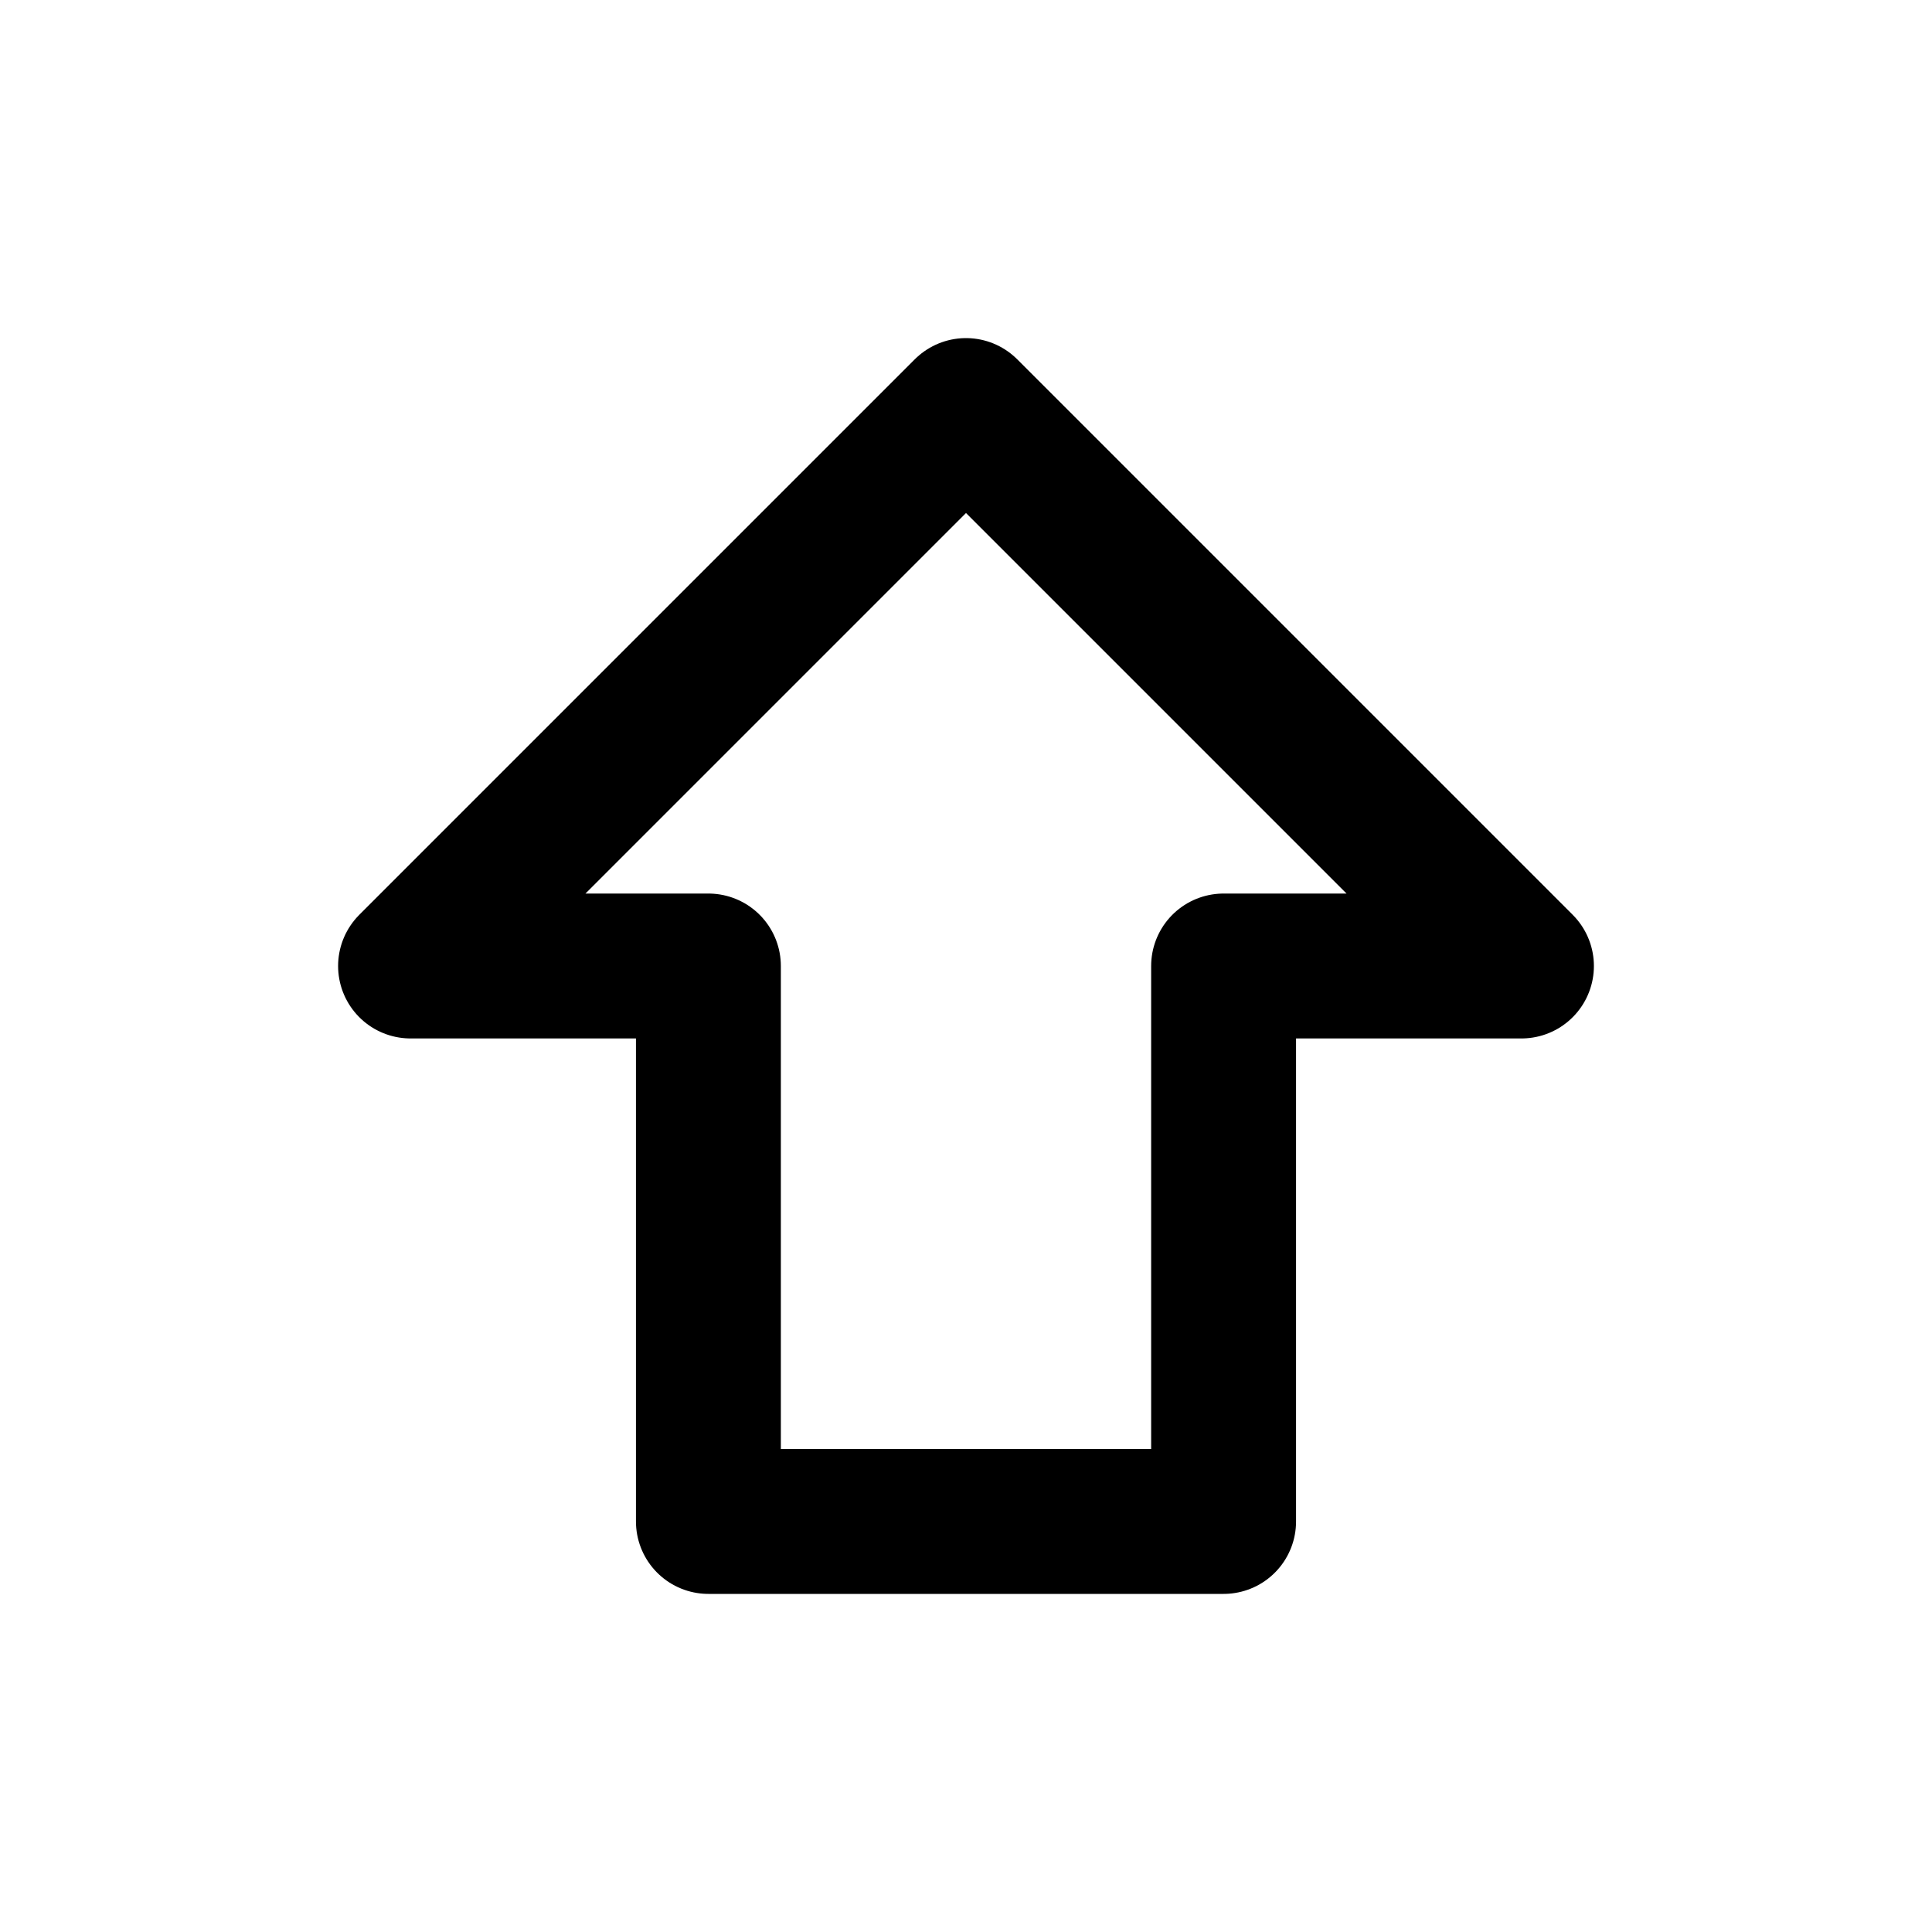
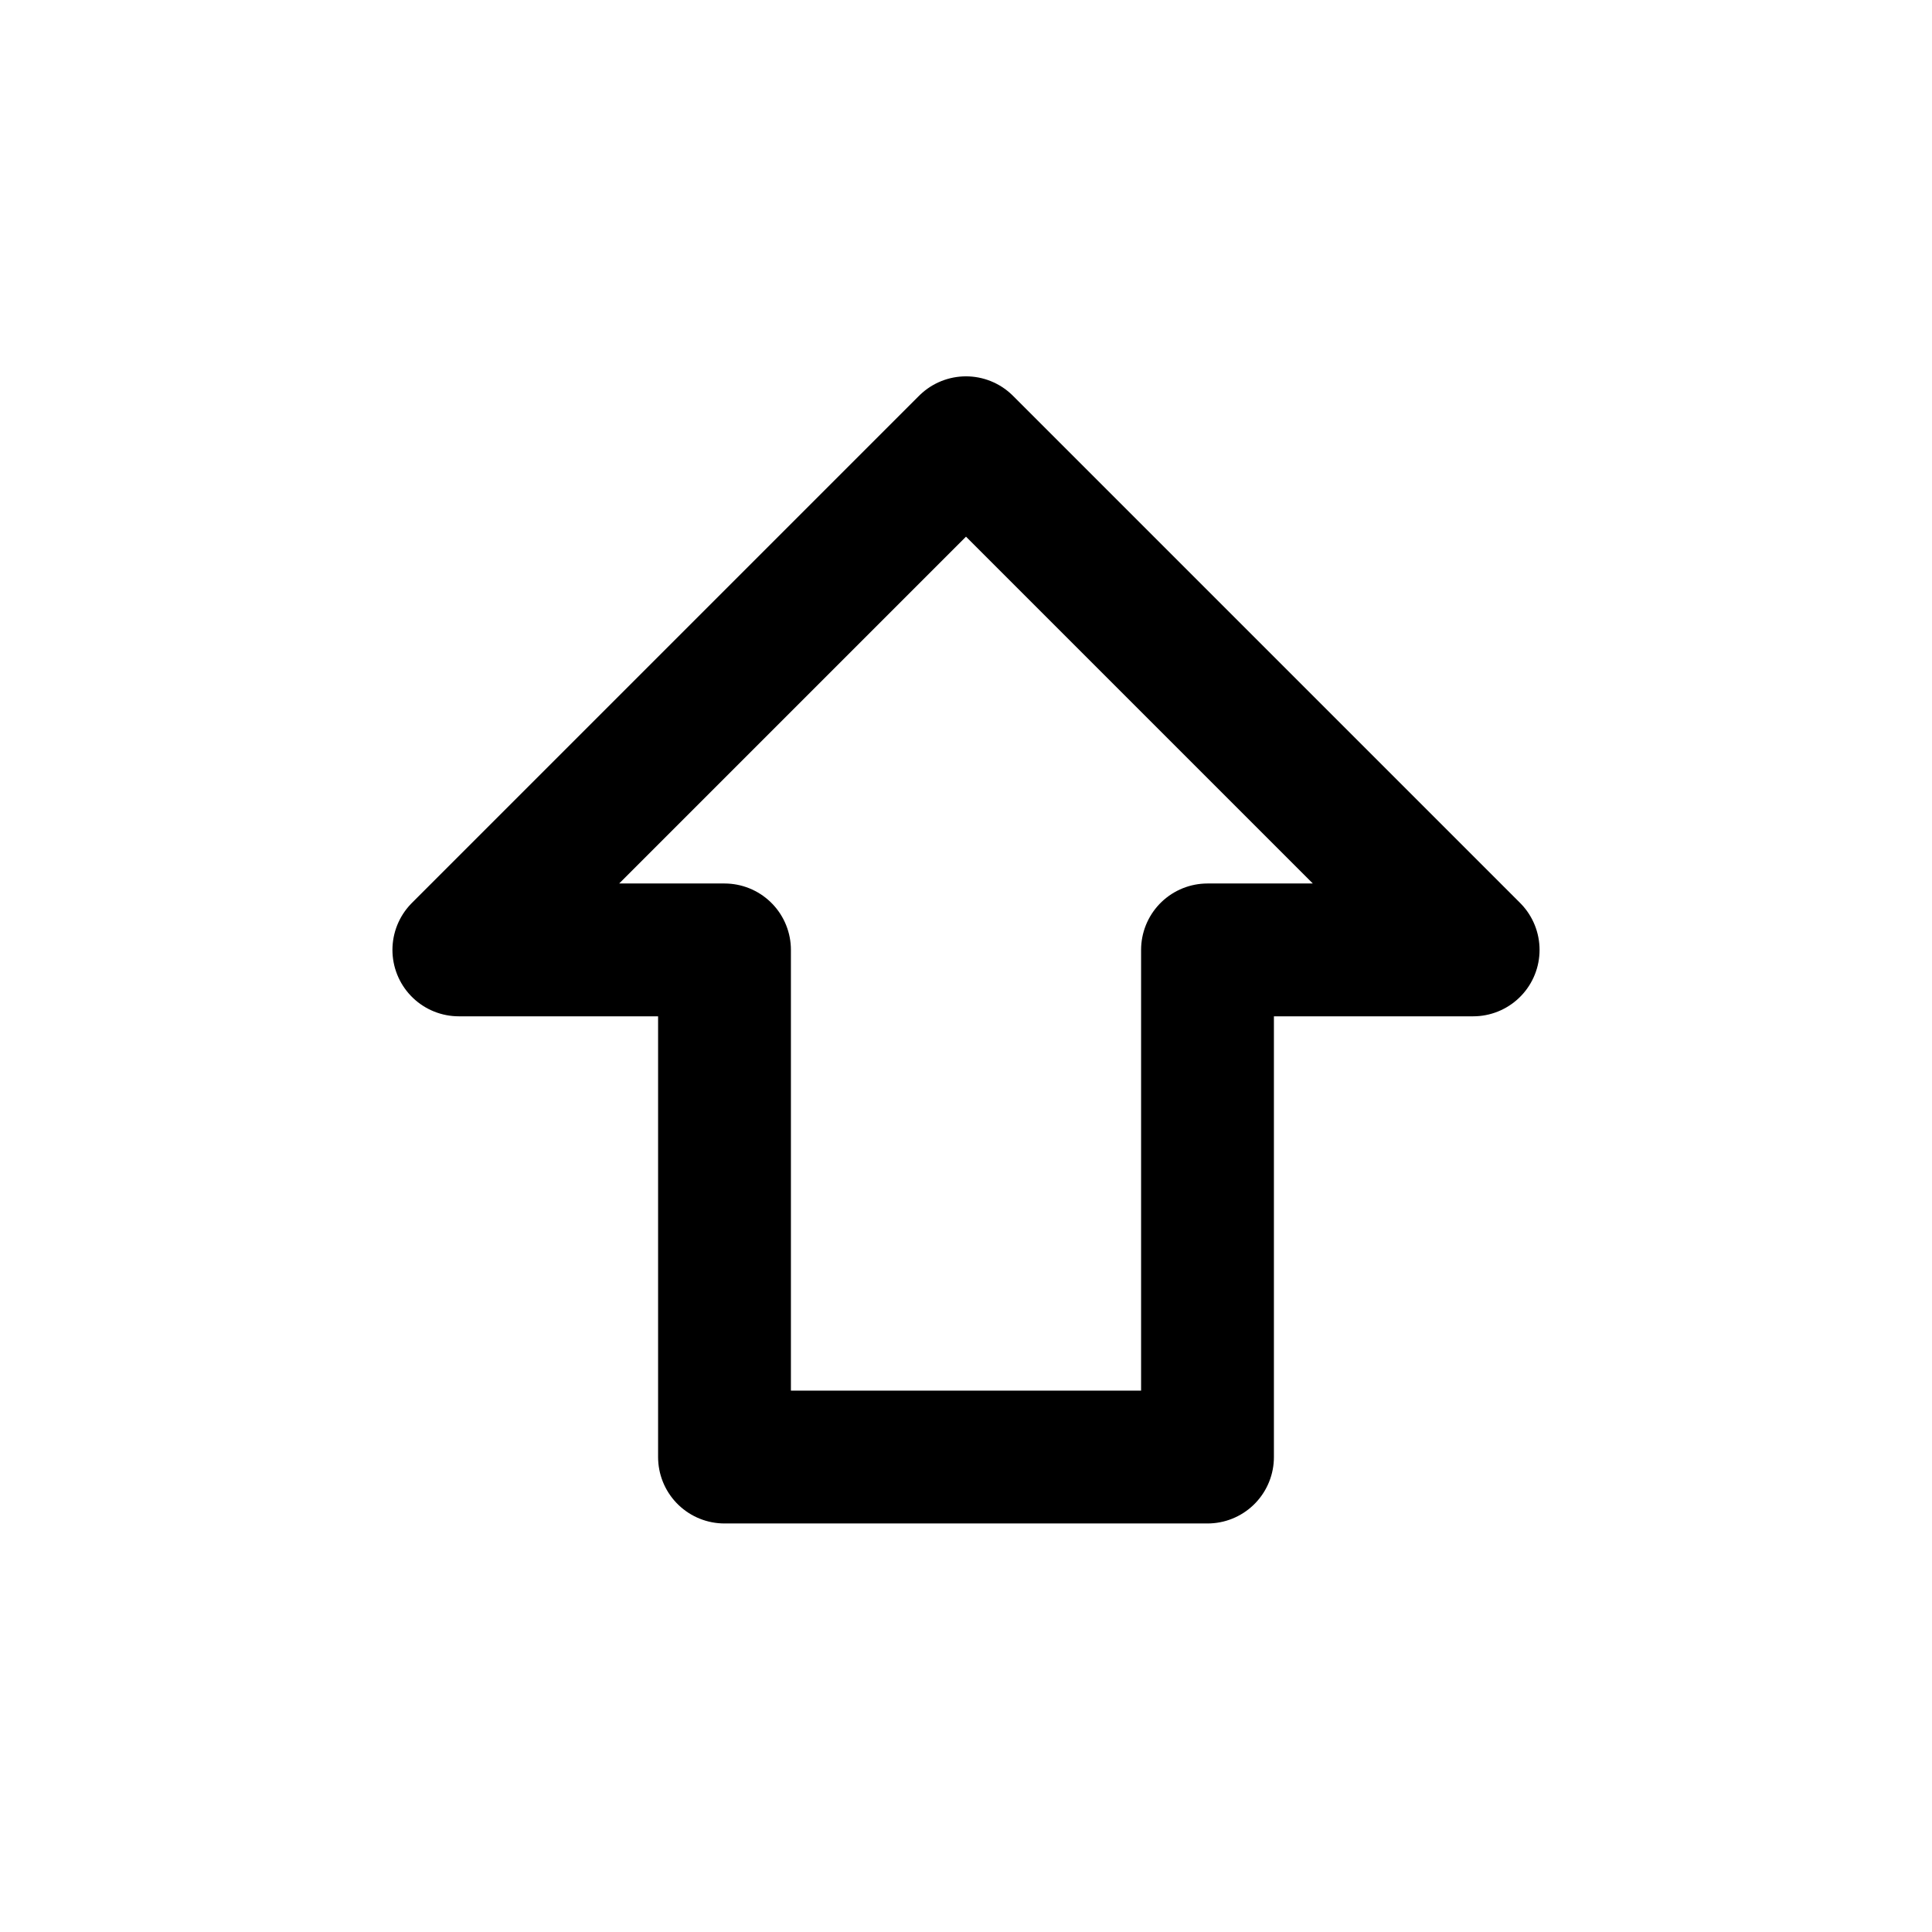
<svg xmlns="http://www.w3.org/2000/svg" width="24" height="24" viewBox="0 0 24 24">
-   <g fill="none" stroke="black" stroke-width="1.8" stroke-linecap="round" stroke-linejoin="round">
-     <path d="M12 5.1L18.9 12H15.2V18.9H8.8V12H5.1L12 5.1Z" />
+   <g fill="none" stroke="black" stroke-width="1.65" stroke-linecap="round" stroke-linejoin="round">
+     <path d="M12 5.5L18.3 11.8H15V18.1H9V11.8H5.7L12 5.5Z" />
  </g>
</svg>
